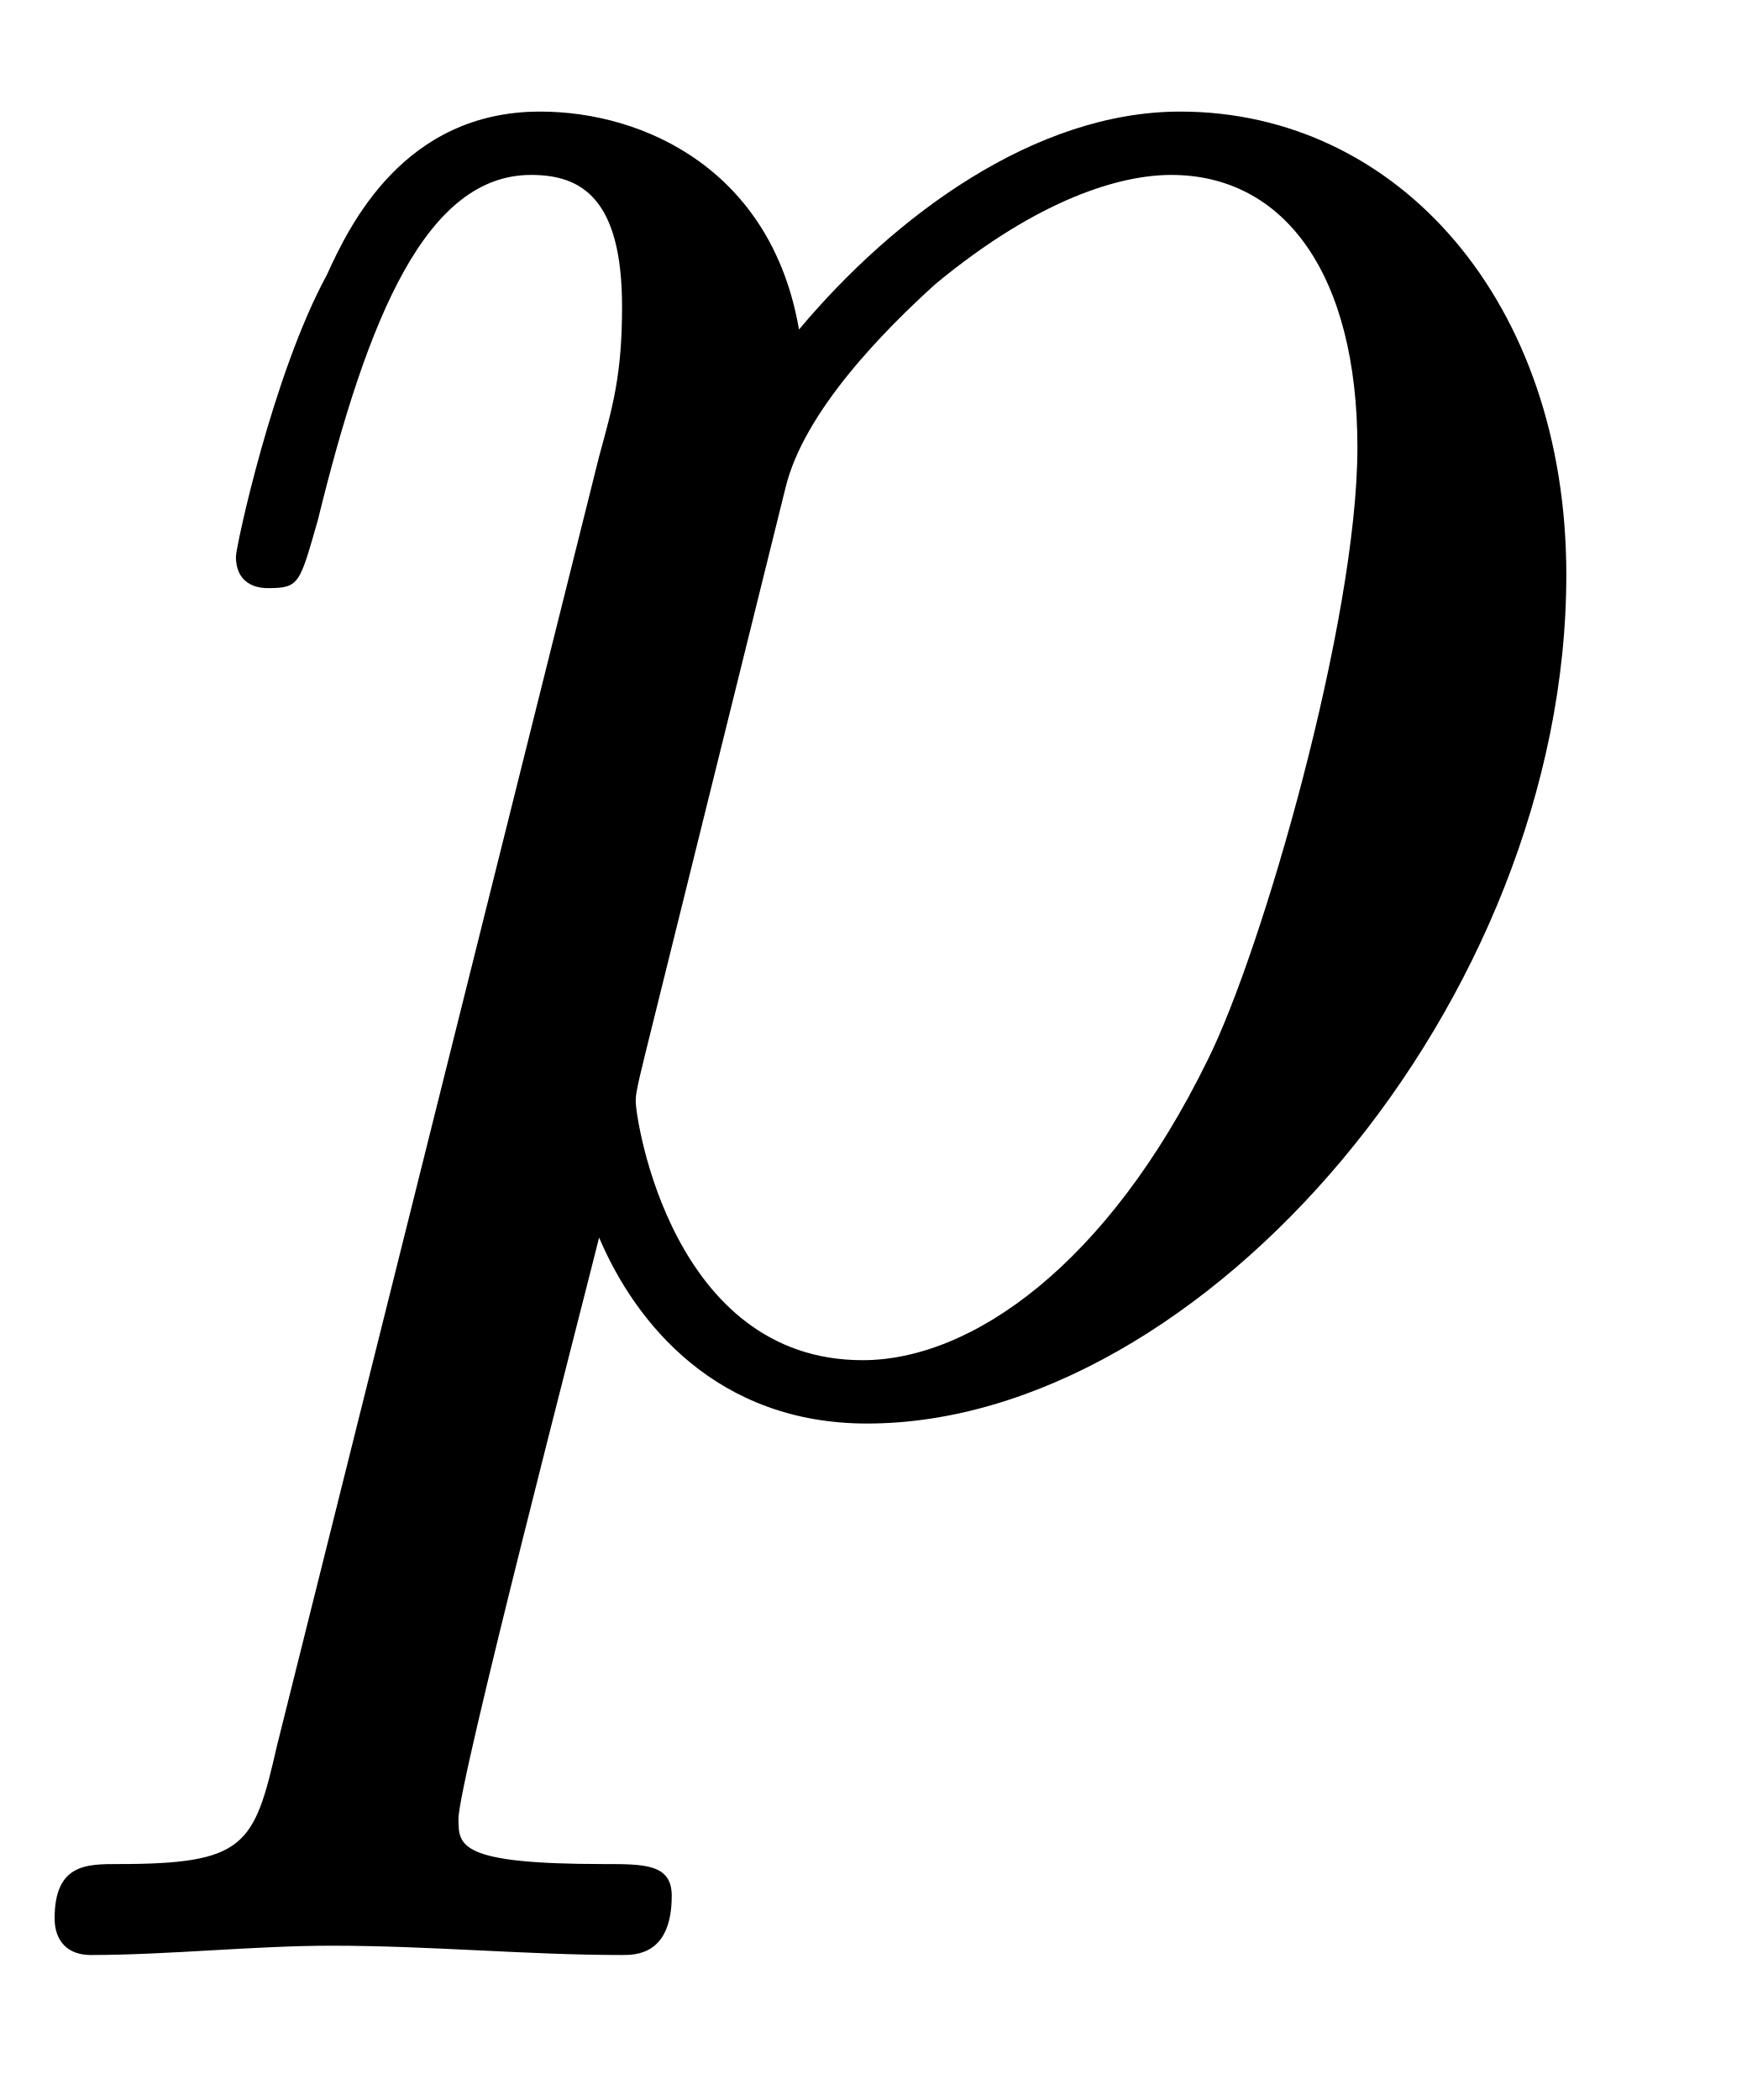
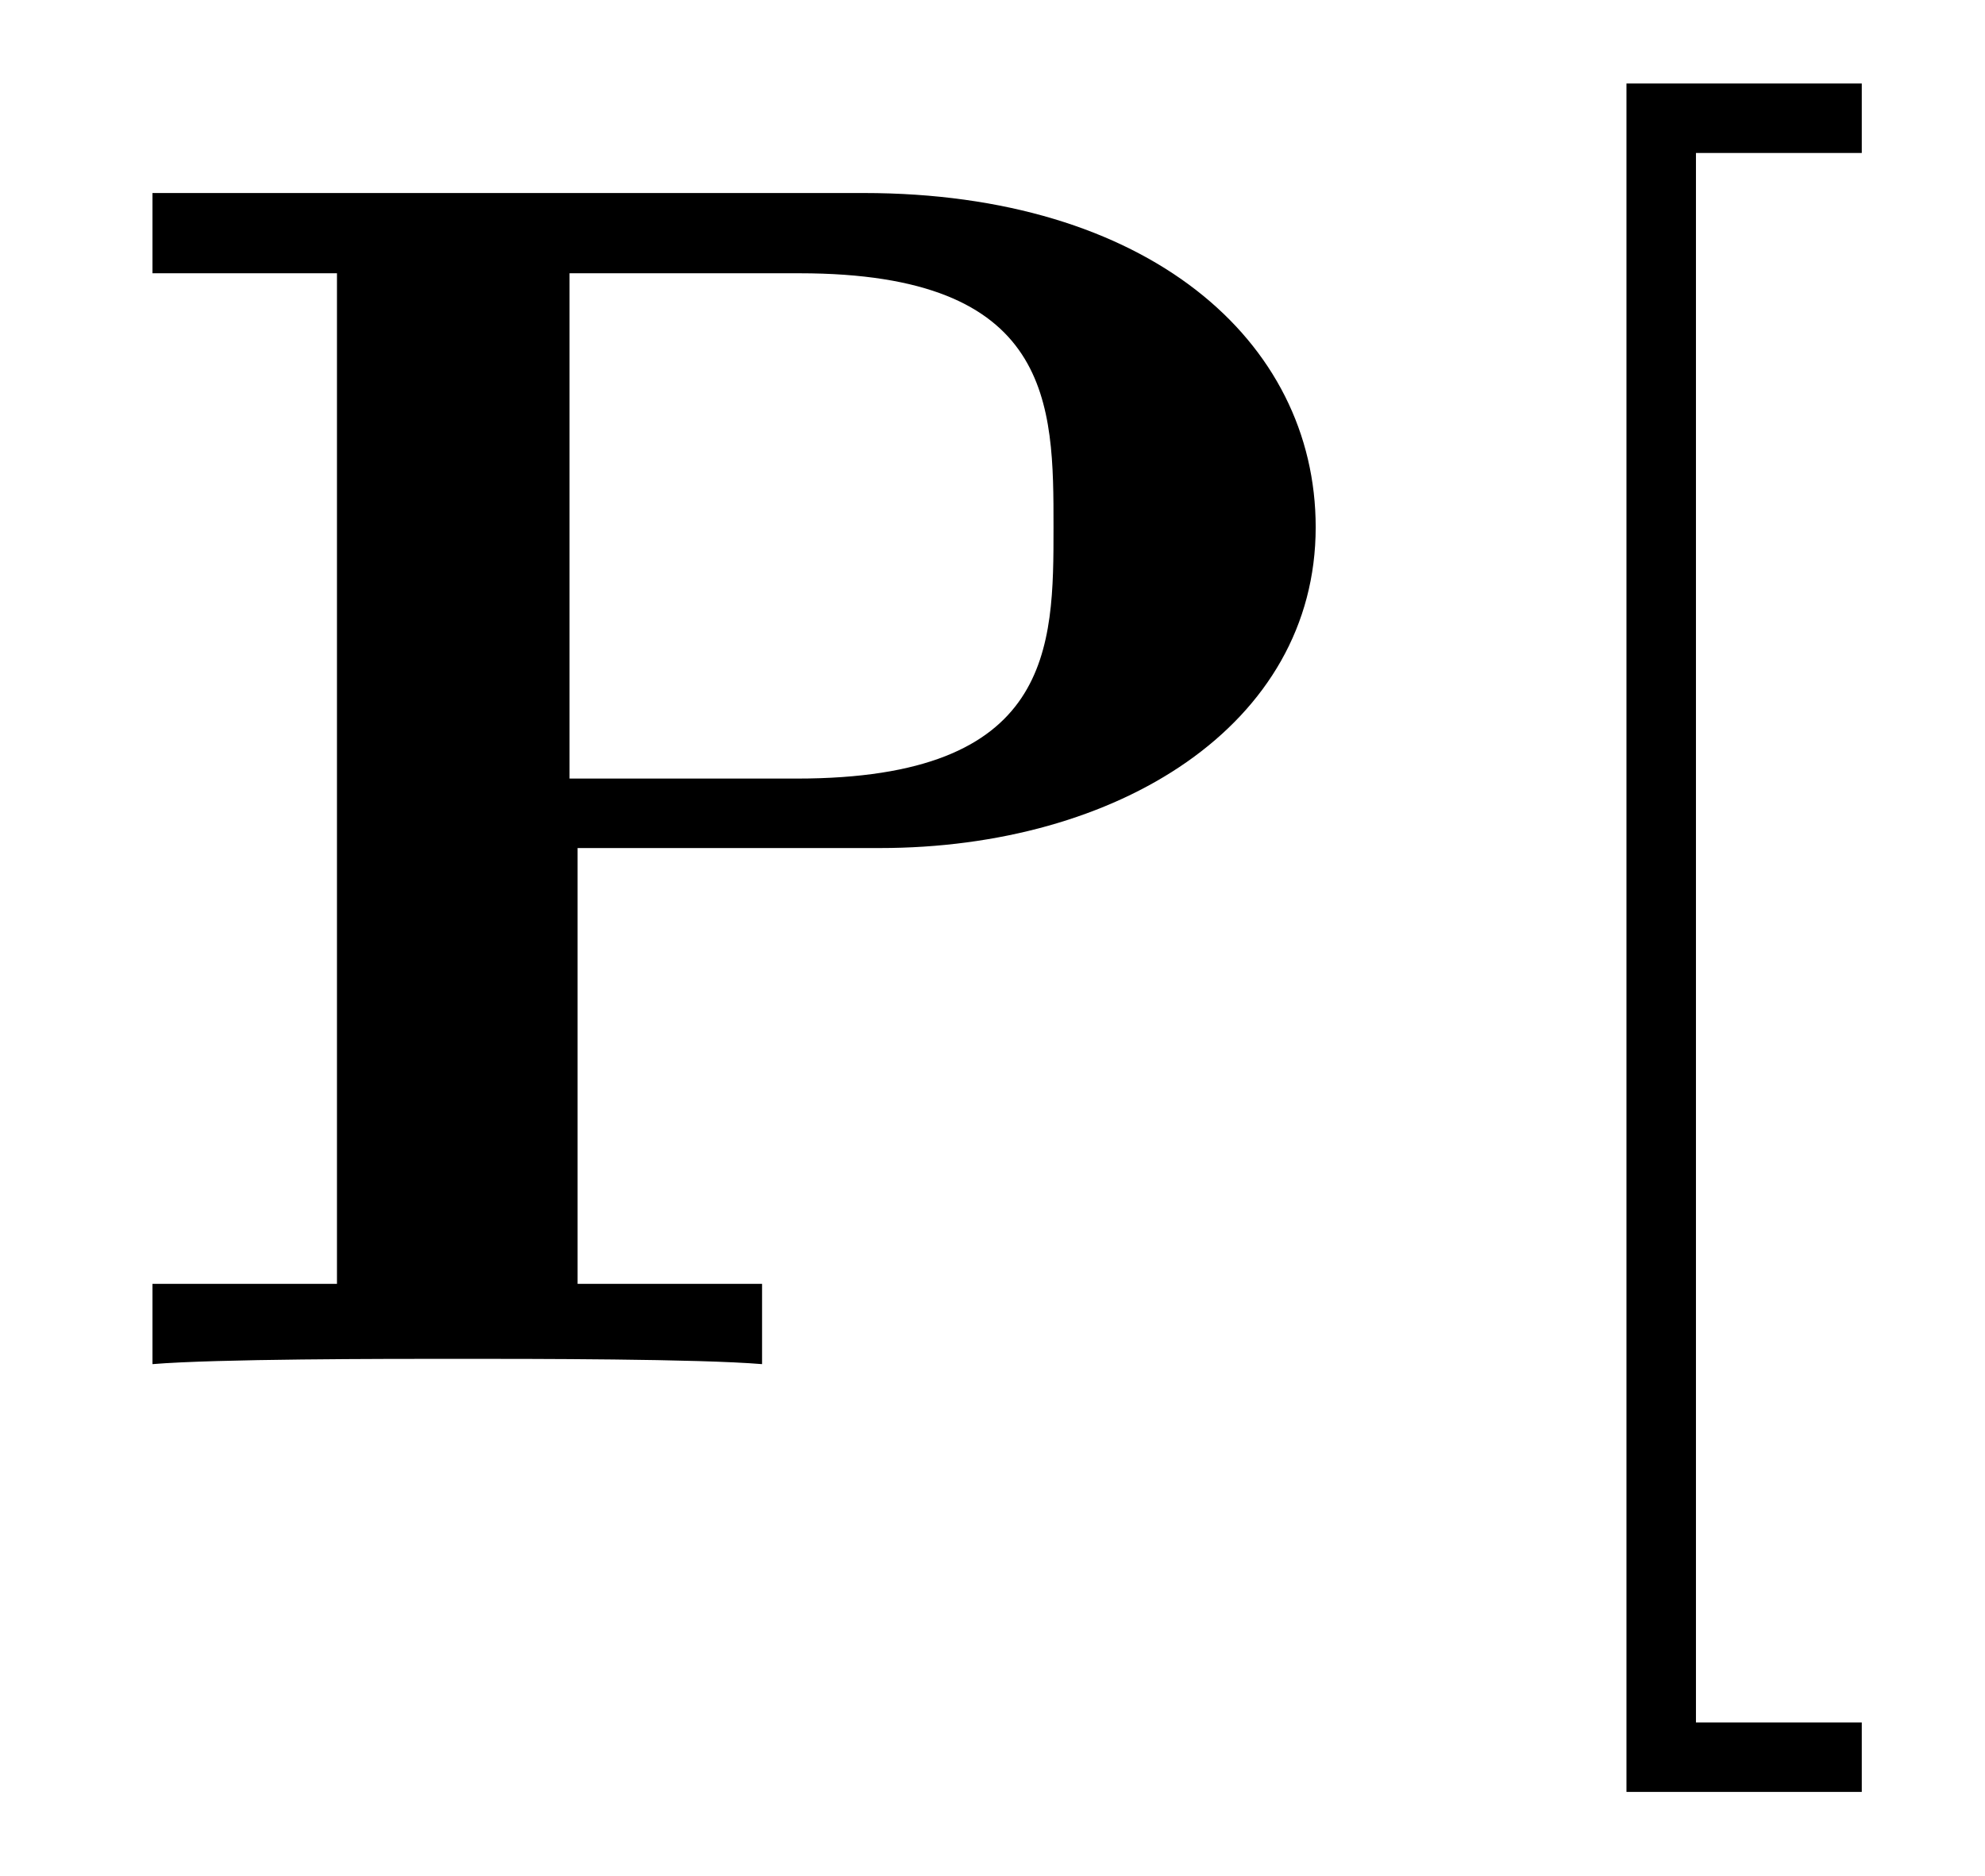
- <svg xmlns="http://www.w3.org/2000/svg" xmlns:xlink="http://www.w3.org/1999/xlink" viewBox="0 0 6.012 7.227" version="1.2">
+ <svg xmlns="http://www.w3.org/2000/svg" xmlns:xlink="http://www.w3.org/1999/xlink" viewBox="0 0 11.599 10.963" version="1.2">
  <defs>
    <g>
      <symbol overflow="visible" id="glyph0-0">
        <path style="stroke:none;" d="" />
      </symbol>
      <symbol overflow="visible" id="glyph0-1">
-         <path style="stroke:none;" d="M 0.453 1.219 C 0.375 1.562 0.344 1.625 -0.094 1.625 C -0.203 1.625 -0.312 1.625 -0.312 1.812 C -0.312 1.891 -0.266 1.938 -0.188 1.938 C 0.078 1.938 0.375 1.906 0.641 1.906 C 0.984 1.906 1.312 1.938 1.641 1.938 C 1.688 1.938 1.812 1.938 1.812 1.734 C 1.812 1.625 1.719 1.625 1.578 1.625 C 1.078 1.625 1.078 1.562 1.078 1.469 C 1.078 1.344 1.5 -0.281 1.562 -0.531 C 1.688 -0.234 1.969 0.109 2.484 0.109 C 3.641 0.109 4.891 -1.344 4.891 -2.812 C 4.891 -3.75 4.312 -4.406 3.562 -4.406 C 3.062 -4.406 2.578 -4.047 2.25 -3.656 C 2.156 -4.203 1.719 -4.406 1.359 -4.406 C 0.891 -4.406 0.703 -4.016 0.625 -3.844 C 0.438 -3.5 0.312 -2.906 0.312 -2.875 C 0.312 -2.766 0.406 -2.766 0.422 -2.766 C 0.531 -2.766 0.531 -2.781 0.594 -3 C 0.766 -3.703 0.969 -4.188 1.328 -4.188 C 1.5 -4.188 1.641 -4.109 1.641 -3.734 C 1.641 -3.5 1.609 -3.391 1.562 -3.219 Z M 2.203 -3.109 C 2.266 -3.375 2.547 -3.656 2.719 -3.812 C 3.078 -4.109 3.359 -4.188 3.531 -4.188 C 3.922 -4.188 4.172 -3.844 4.172 -3.25 C 4.172 -2.656 3.844 -1.516 3.656 -1.141 C 3.312 -0.438 2.844 -0.109 2.469 -0.109 C 1.812 -0.109 1.688 -0.938 1.688 -1 C 1.688 -1.016 1.688 -1.031 1.719 -1.156 Z M 2.203 -3.109 " />
+         <path style="stroke:none;" d="M 2.875 -3.016 L 4.641 -3.016 C 6.031 -3.016 7.188 -3.734 7.188 -4.891 C 7.188 -5.984 6.203 -6.844 4.547 -6.844 L 0.391 -6.844 L 0.391 -6.375 L 1.469 -6.375 L 1.469 -0.469 L 0.391 -0.469 L 0.391 0 C 0.766 -0.031 1.75 -0.031 2.172 -0.031 C 2.609 -0.031 3.578 -0.031 3.953 0 L 3.953 -0.469 L 2.875 -0.469 Z M 4.156 -3.422 L 2.828 -3.422 L 2.828 -6.375 L 4.172 -6.375 C 5.656 -6.375 5.656 -5.609 5.656 -4.891 C 5.656 -4.188 5.656 -3.422 4.156 -3.422 Z M 4.156 -3.422 " />
+       </symbol>
+       <symbol overflow="visible" id="glyph1-0">
+         <path style="stroke:none;" d="" />
+       </symbol>
+       <symbol overflow="visible" id="glyph1-1">
+         <path style="stroke:none;" d="M 2.547 2.5 L 2.547 2.094 L 1.578 2.094 L 1.578 -7.078 L 2.547 -7.078 L 2.547 -7.484 L 1.172 -7.484 L 1.172 2.5 Z M 2.547 2.5 " />
      </symbol>
    </g>
+     <clipPath id="clip1">
+       <path d="M 9 0 L 11 0 L 11 10.965 L 9 10.965 Z M 9 0 " />
+     </clipPath>
  </defs>
  <g id="surface1">
    <g style="fill:rgb(0%,0%,0%);fill-opacity:1;">
-       <use xlink:href="#glyph0-1" x="0.5" y="4.79" />
+       <use xlink:href="#glyph0-1" x="0.5" y="7.972" />
+     </g>
+     <g clip-path="url(#clip1)" clip-rule="nonzero">
+       <g style="fill:rgb(0%,0%,0%);fill-opacity:1;">
+         <use xlink:href="#glyph1-1" x="8.332" y="7.972" />
+       </g>
    </g>
  </g>
</svg>
